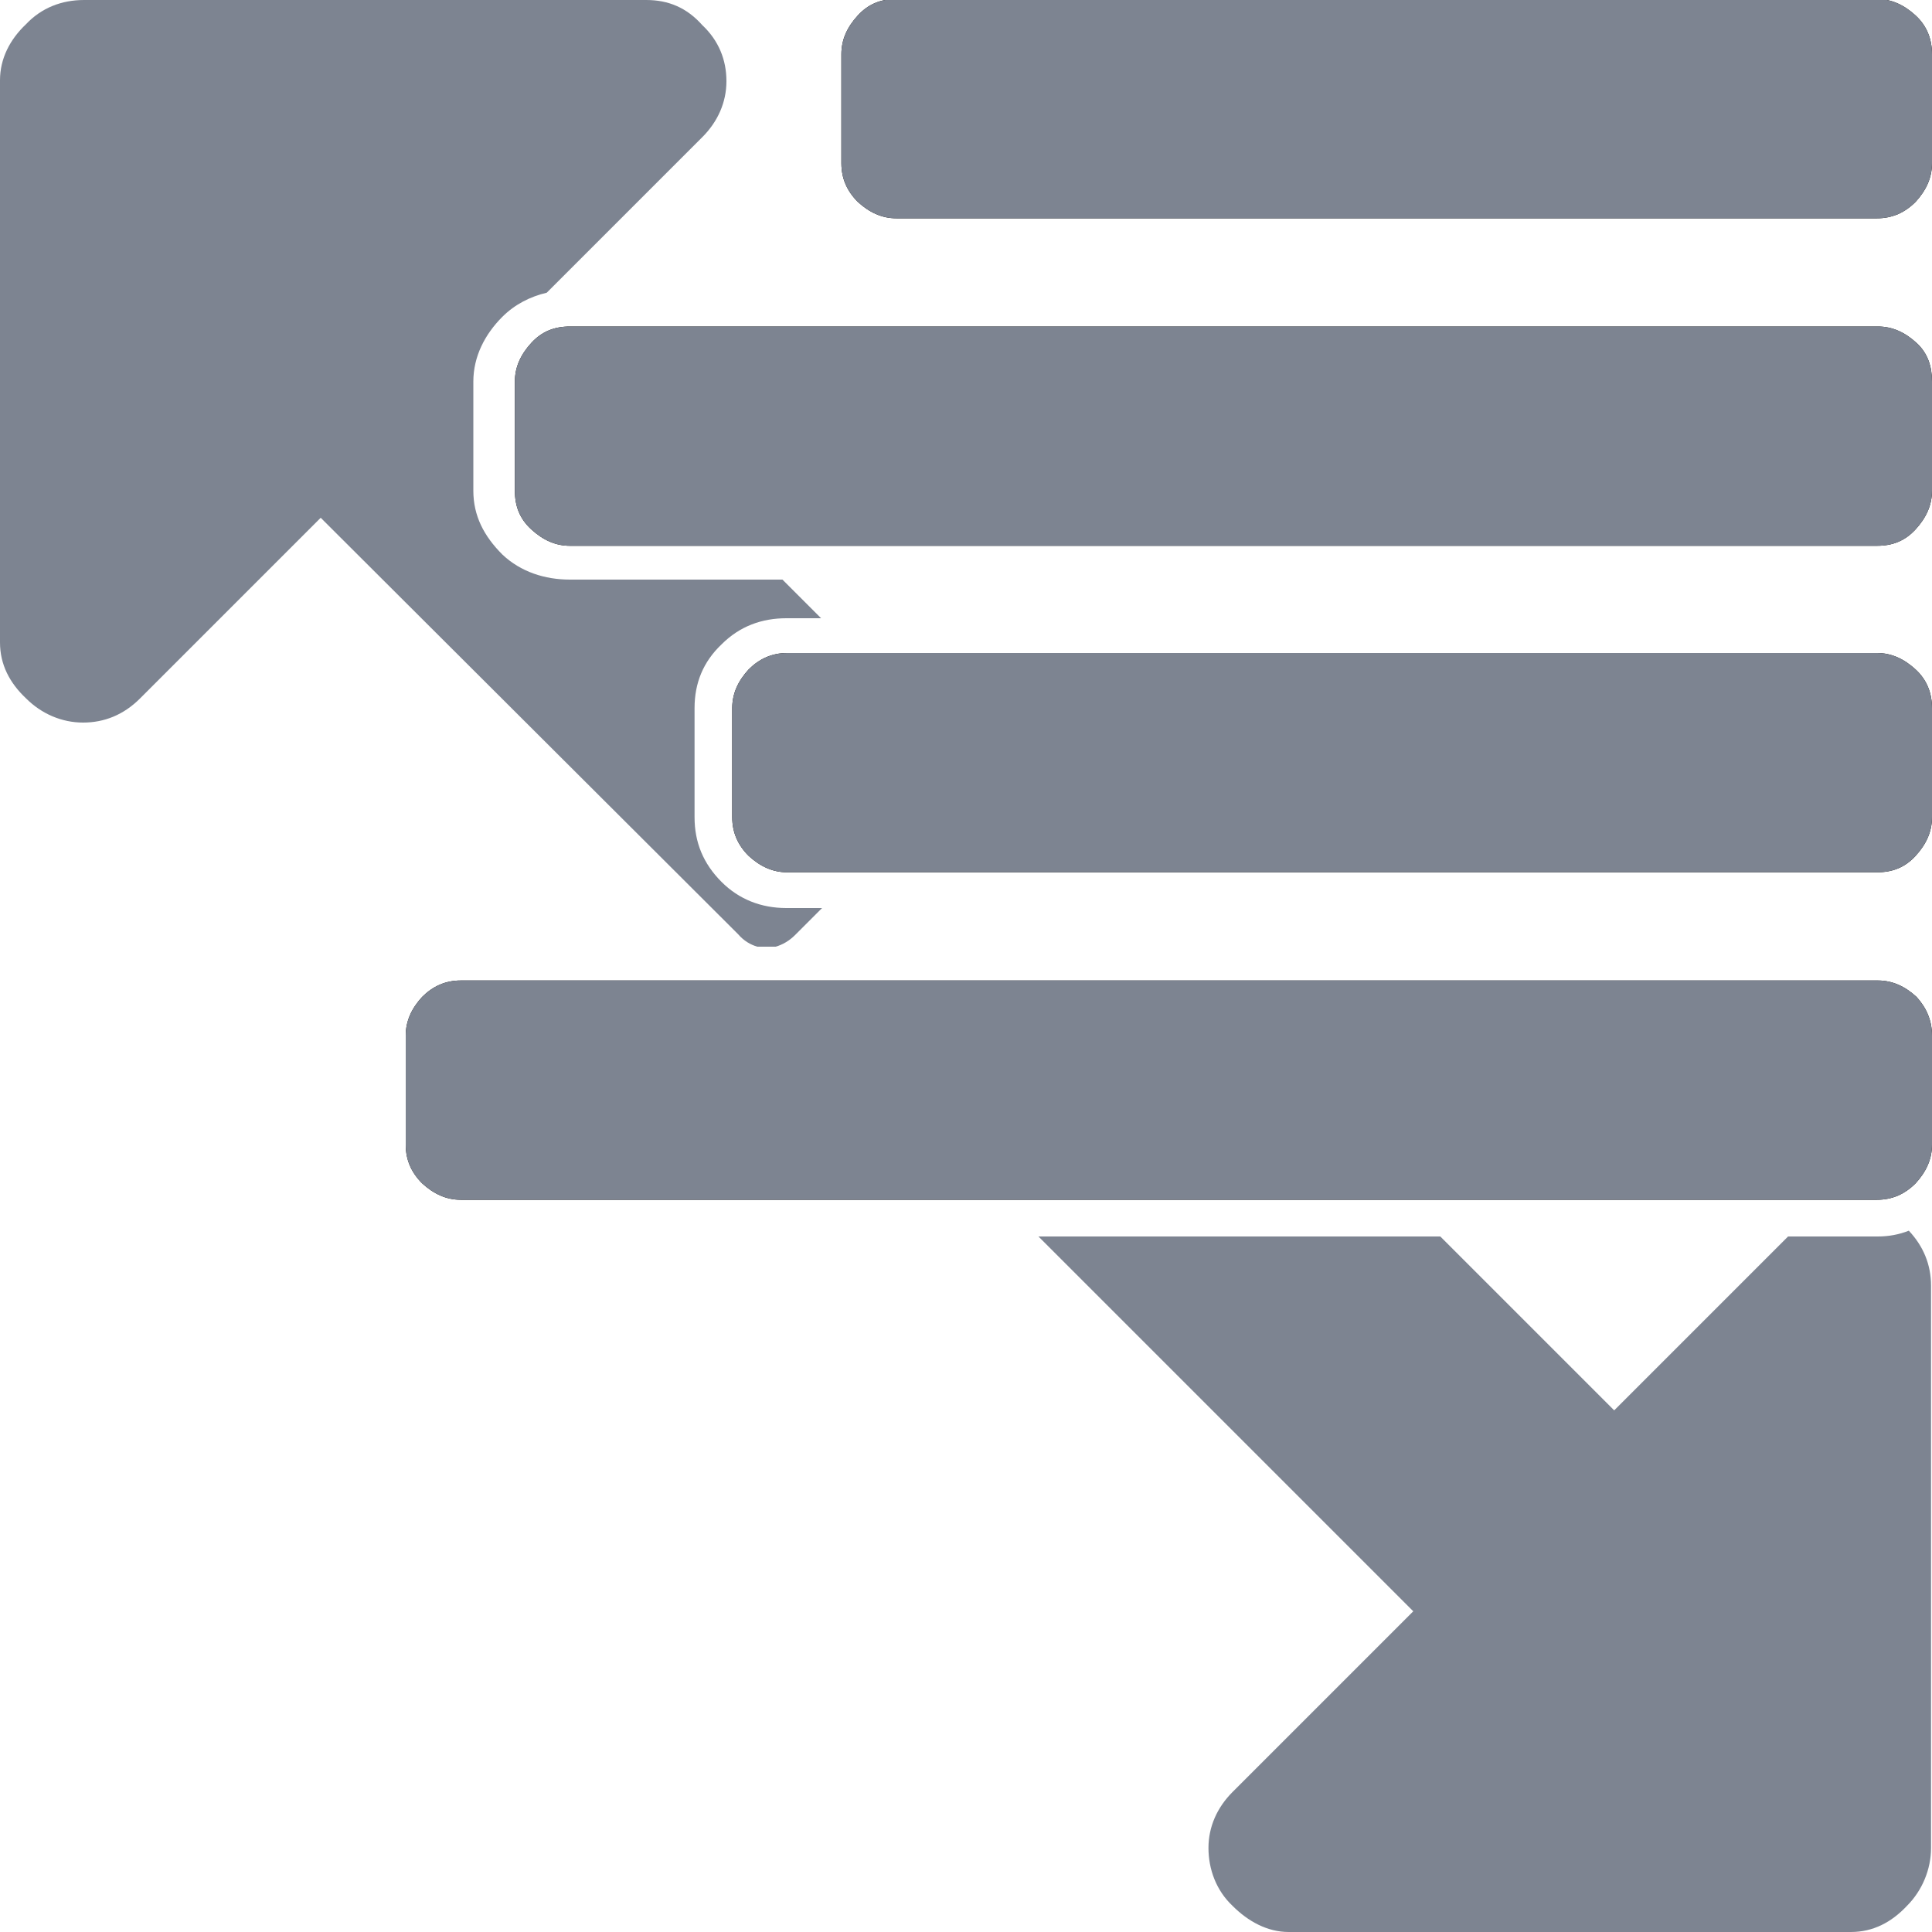
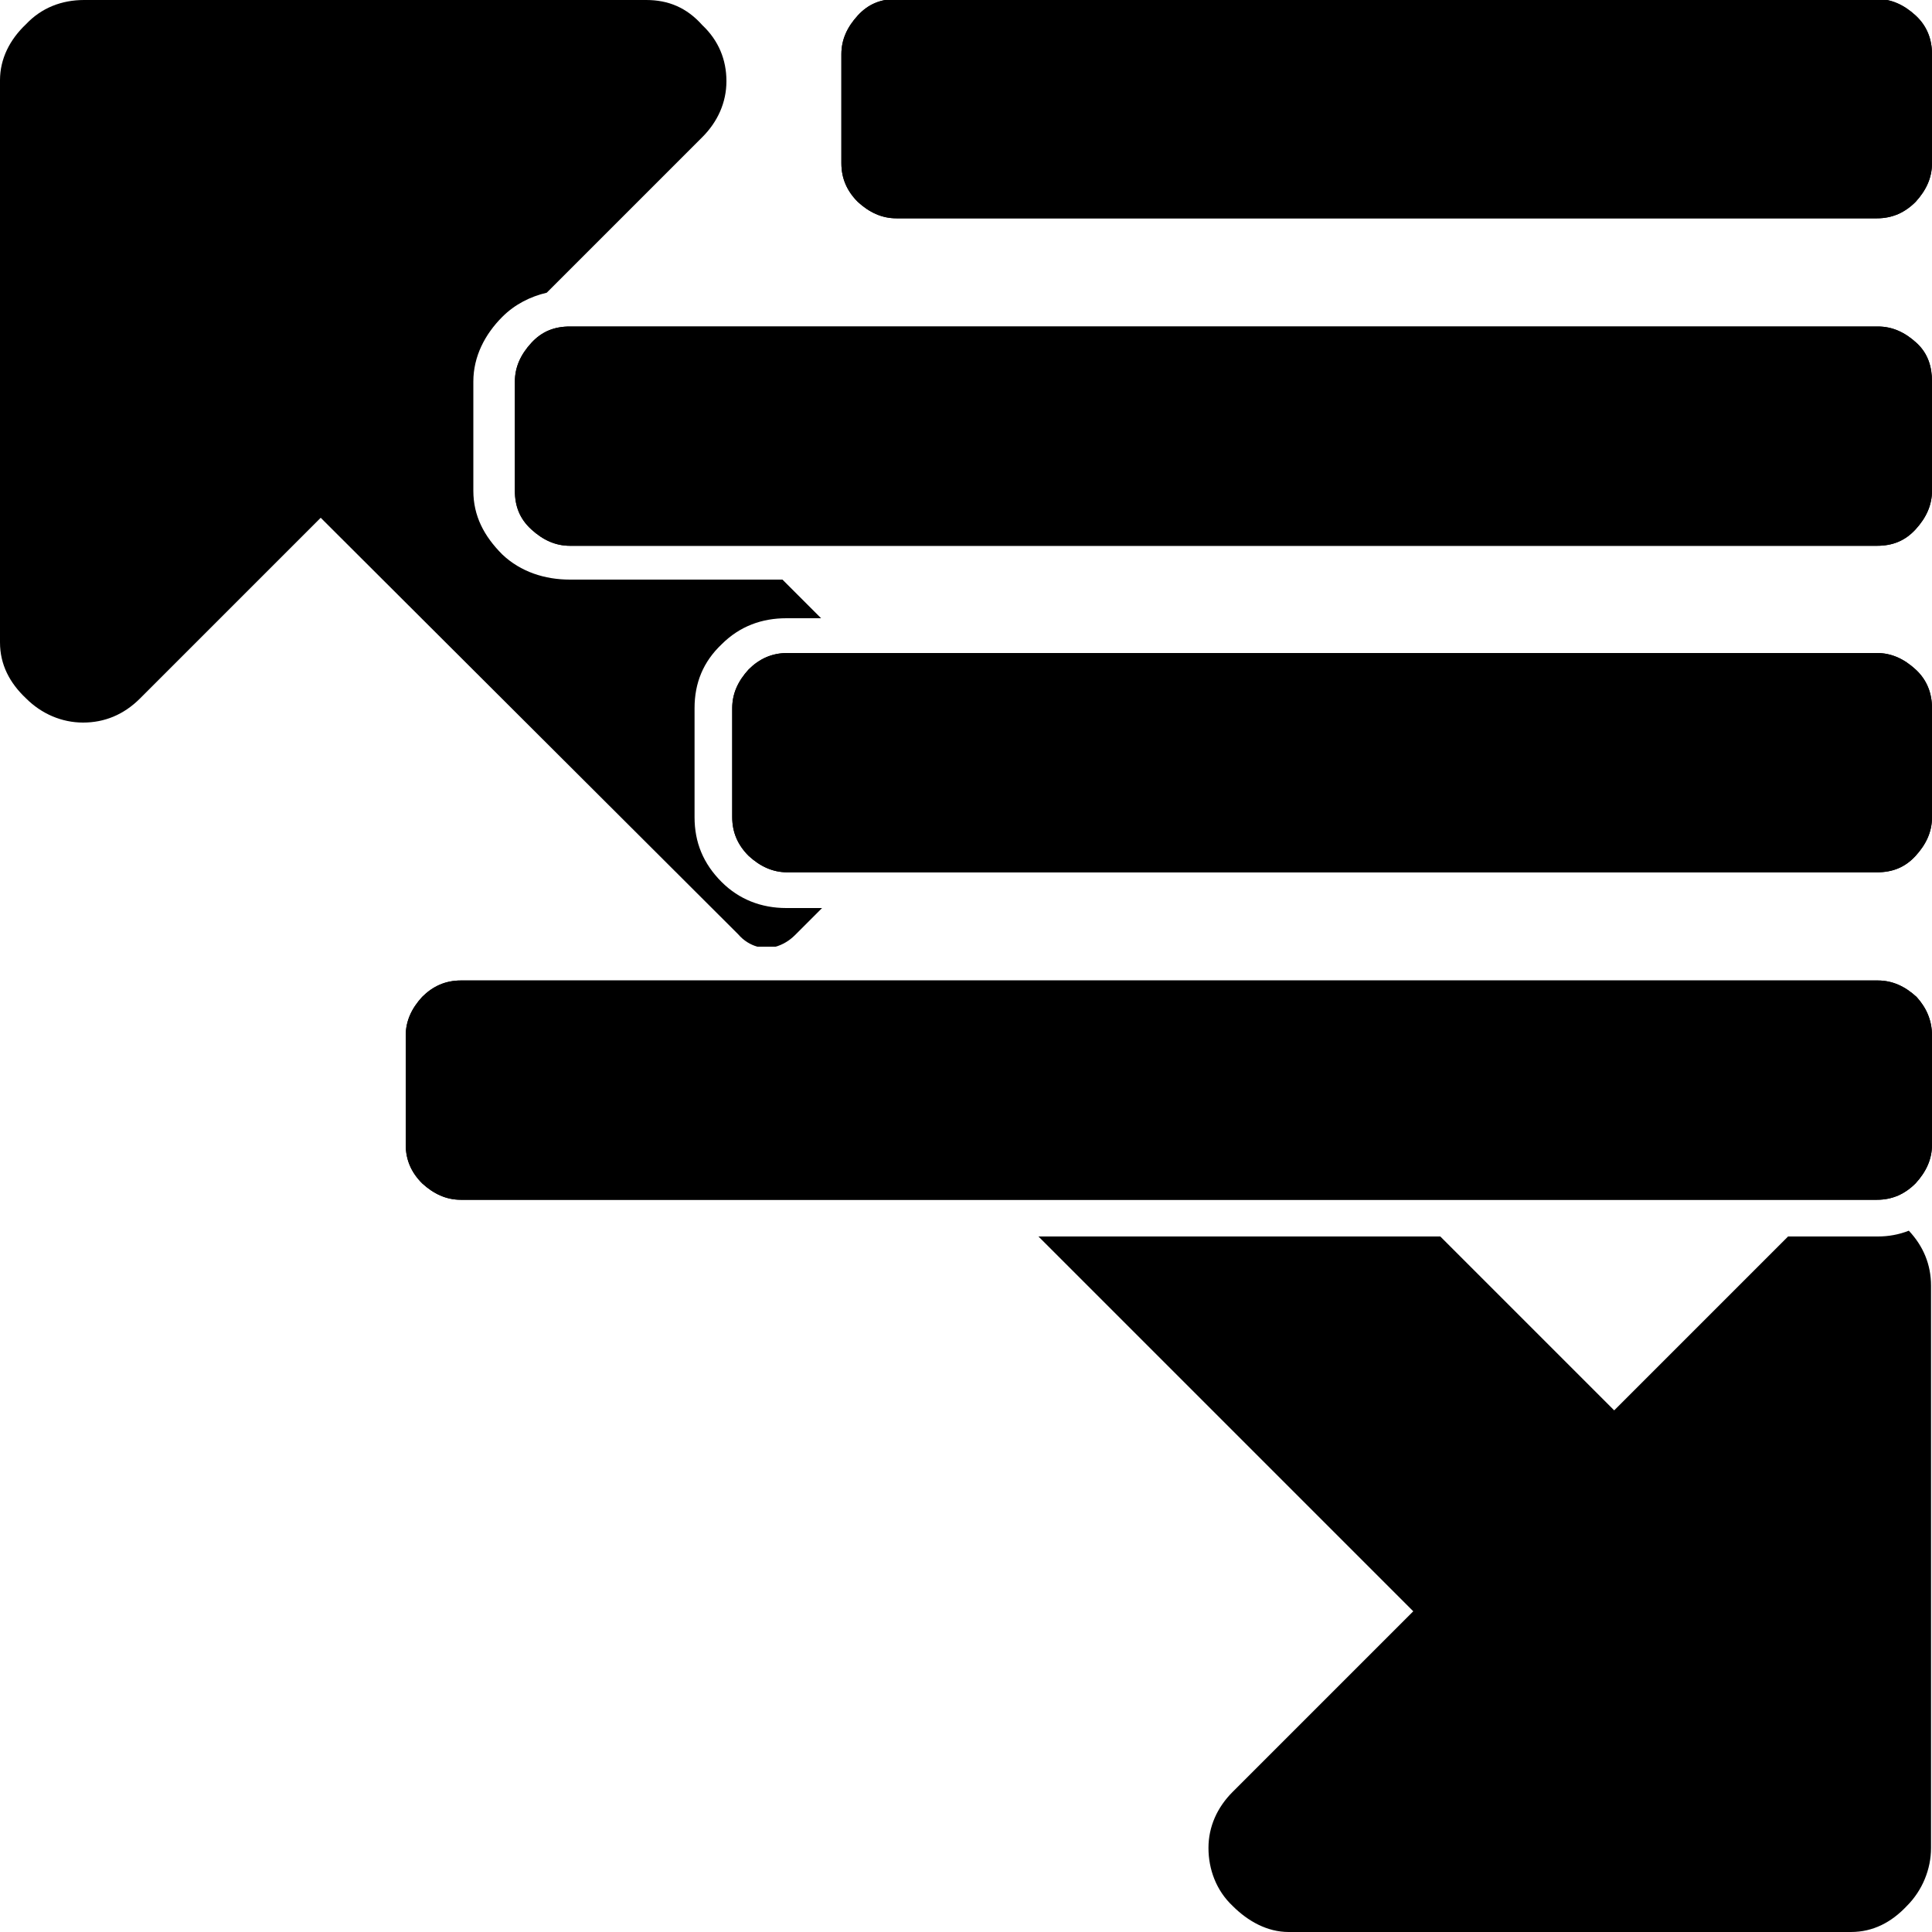
- <svg xmlns="http://www.w3.org/2000/svg" version="1.1" id="Ebene_1" x="0px" y="0px" viewBox="0 0 200 200" enable-background="new 0 0 200 200" xml:space="preserve">
-   <path d="M200,107.2v11.3c0,1.5-0.6,2.8-1.7,4c-1.1,1.1-2.4,1.7-4,1.7H47.7c-1.5,0-2.8-0.6-4-1.7c-1.1-1.1-1.7-2.4-1.7-4v-11.3  c0-1.5,0.6-2.8,1.7-4c1.1-1.1,2.4-1.7,4-1.7h146.7c1.5,0,2.8,0.6,4,1.7C199.4,104.3,200,105.6,200,107.2z M200,73.3v11.3  c0,1.5-0.6,2.8-1.7,4s-2.4,1.7-4,1.7H81.5c-1.5,0-2.8-0.6-4-1.7c-1.1-1.1-1.7-2.4-1.7-4V73.3c0-1.5,0.6-2.8,1.7-4  c1.1-1.1,2.4-1.7,4-1.7h112.8c1.5,0,2.8,0.6,4,1.7S200,71.8,200,73.3z M200,39.5v11.3c0,1.5-0.6,2.8-1.7,4s-2.4,1.7-4,1.7H59  c-1.5,0-2.8-0.6-4-1.7s-1.7-2.4-1.7-4V39.5c0-1.5,0.6-2.8,1.7-4s2.4-1.7,4-1.7h135.4c1.5,0,2.8,0.6,4,1.7S200,38,200,39.5z M200,5.6  v11.3c0,1.5-0.6,2.8-1.7,4c-1.1,1.1-2.4,1.7-4,1.7H92.8c-1.5,0-2.8-0.6-4-1.7c-1.1-1.1-1.7-2.4-1.7-4V5.6c0-1.5,0.6-2.8,1.7-4  s2.4-1.7,4-1.7h101.5c1.5,0,2.8,0.6,4,1.7S200,4.1,200,5.6z" />
+ <svg xmlns="http://www.w3.org/2000/svg" version="1.1" id="Ebene_1" x="0px" y="0px" viewBox="0 0 200 200" style="enable-background:new 0 0 200 200;" xml:space="preserve">
  <g>
-     <path fill="#7D8491" d="M78.4,98h1.9c0.7-0.2,1.4-0.6,2-1.2l2.8-2.8h-3.7c-2.6,0-4.9-0.9-6.7-2.7c-1.9-1.9-2.8-4.1-2.8-6.7V73.3   c0-2.6,0.9-4.8,2.8-6.6c1.9-1.9,4.2-2.7,6.7-2.7H85l-4-4H59c-2.6,0-5.1-0.8-7-2.6c-1.9-1.9-3-4-3-6.6V39.5c0-2.6,1.2-4.9,3-6.7   c1.3-1.3,2.9-2.1,4.6-2.5l16.1-16.1c1.6-1.6,2.5-3.6,2.5-5.8s-0.8-4.2-2.5-5.8C71.1,0.8,69.2,0,66.9,0H8.7c-2.3,0-4.4,0.8-6,2.5   C1,4.1,0,6.1,0,8.3v58.2c0,2.3,1,4.2,2.7,5.8c1.6,1.6,3.7,2.5,5.9,2.5s4.2-0.8,5.9-2.5l18.7-18.7l43.2,43.1   C77,97.4,77.7,97.8,78.4,98z" />
-     <path fill="#7D8491" d="M194.4,128h-9.3l-18,18l-18-18h-41.6l38.8,38.8l-18.7,18.7c-1.6,1.6-2.5,3.6-2.5,5.8s0.8,4.4,2.5,6   c1.6,1.6,3.6,2.7,5.8,2.7h58.2c2.3,0,4.2-1,5.8-2.7c1.6-1.6,2.5-3.8,2.5-6v-58.2c0-2.2-0.8-4.1-2.3-5.7   C196.6,127.8,195.5,128,194.4,128z" />
+     <path class="icon" d="M200,107.2v11.3c0,1.5-0.6,2.8-1.7,4c-1.1,1.1-2.4,1.7-4,1.7H47.7c-1.5,0-2.8-0.6-4-1.7c-1.1-1.1-1.7-2.4-1.7-4v-11.3     c0-1.5,0.6-2.8,1.7-4c1.1-1.1,2.4-1.7,4-1.7h146.7c1.5,0,2.8,0.6,4,1.7C199.4,104.3,200,105.6,200,107.2z M200,73.3v11.3     c0,1.5-0.6,2.8-1.7,4s-2.4,1.7-4,1.7H81.5c-1.5,0-2.8-0.6-4-1.7c-1.1-1.1-1.7-2.4-1.7-4V73.3c0-1.5,0.6-2.8,1.7-4     c1.1-1.1,2.4-1.7,4-1.7h112.8c1.5,0,2.8,0.6,4,1.7S200,71.8,200,73.3z M200,39.5v11.3c0,1.5-0.6,2.8-1.7,4s-2.4,1.7-4,1.7H59     c-1.5,0-2.8-0.6-4-1.7s-1.7-2.4-1.7-4V39.5c0-1.5,0.6-2.8,1.7-4s2.4-1.7,4-1.7h135.4c1.5,0,2.8,0.6,4,1.7S200,38,200,39.5z M200,5.6     v11.3c0,1.5-0.6,2.8-1.7,4c-1.1,1.1-2.4,1.7-4,1.7H92.8c-1.5,0-2.8-0.6-4-1.7c-1.1-1.1-1.7-2.4-1.7-4V5.6c0-1.5,0.6-2.8,1.7-4     s2.4-1.7,4-1.7h101.5c1.5,0,2.8,0.6,4,1.7S200,4.1,200,5.6z" />
+     <path class="icon" d="M78.4,98h1.9c0.7-0.2,1.4-0.6,2-1.2l2.8-2.8h-3.7c-2.6,0-4.9-0.9-6.7-2.7c-1.9-1.9-2.8-4.1-2.8-6.7V73.3     c0-2.6,0.9-4.8,2.8-6.6c1.9-1.9,4.2-2.7,6.7-2.7H85l-4-4H59c-2.6,0-5.1-0.8-7-2.6c-1.9-1.9-3-4-3-6.6V39.5c0-2.6,1.2-4.9,3-6.7     c1.3-1.3,2.9-2.1,4.6-2.5l16.1-16.1c1.6-1.6,2.5-3.6,2.5-5.8c0-2.2-0.8-4.2-2.5-5.8C71.1,0.8,69.2,0,66.9,0H8.7     c-2.3,0-4.4,0.8-6,2.5C1,4.1,0,6.1,0,8.3v58.2c0,2.3,1,4.2,2.7,5.8c1.6,1.6,3.7,2.5,5.9,2.5c2.2,0,4.2-0.8,5.9-2.5l18.7-18.7     l43.2,43.1C77,97.4,77.7,97.8,78.4,98z" />
+     <path class="icon" d="M194.4,128h-9.3l-18,18l-18-18h-41.6l38.8,38.8l-18.7,18.7c-1.6,1.6-2.5,3.6-2.5,5.8s0.8,4.4,2.5,6     c1.6,1.6,3.6,2.7,5.8,2.7h58.2c2.3,0,4.2-1,5.8-2.7c1.6-1.6,2.5-3.8,2.5-6v-58.2c0-2.2-0.8-4.1-2.3-5.7     C196.6,127.8,195.5,128,194.4,128z" />
+     <path class="icon" d="M198.3,1.6c-1.2-1.1-2.5-1.7-4-1.7H92.8c-1.6,0-2.9,0.5-4,1.7c-1.1,1.2-1.7,2.5-1.7,4v11.3     c0,1.6,0.6,2.9,1.7,4c1.2,1.1,2.5,1.7,4,1.7h101.5c1.6,0,2.9-0.6,4-1.7c1.1-1.2,1.7-2.5,1.7-4V5.6C200,4.1,199.5,2.7,198.3,1.6z" />
+     <path class="icon" d="M194.4,101.5H47.7c-1.6,0-2.9,0.6-4,1.7c-1.1,1.2-1.7,2.5-1.7,4v11.3c0,1.6,0.6,2.9,1.7,4     c1.2,1.1,2.5,1.7,4,1.7h146.6c1.6,0,2.9-0.6,4-1.7c1.1-1.2,1.7-2.5,1.7-4v-11.3c0-1.6-0.6-2.9-1.6-4     C197.2,102.1,195.9,101.5,194.4,101.5z" />
+     <path class="icon" d="M194.3,67.6H81.5c-1.6,0-2.9,0.6-4,1.7c-1.1,1.2-1.7,2.5-1.7,4v11.3c0,1.6,0.6,2.9,1.7,4     c1.2,1.1,2.5,1.7,4,1.7h112.8c1.6,0,2.9-0.5,4-1.7c1.1-1.2,1.7-2.5,1.7-4V73.3c0-1.5-0.5-2.9-1.7-4     C197.1,68.2,195.8,67.6,194.3,67.6z" />
+     <path class="icon" d="M194.4,33.8H59c-1.6,0-2.9,0.5-4,1.7s-1.7,2.5-1.7,4v11.3c0,1.6,0.5,2.9,1.7,4c1.2,1.1,2.5,1.7,4,1.7h135.3     c1.6,0,2.9-0.5,4-1.7c1.1-1.2,1.7-2.5,1.7-4V39.5c0-1.5-0.4-2.9-1.6-4C197.2,34.4,195.9,33.8,194.4,33.8z" />
  </g>
-   <path fill="#7D8491" d="M200,107.2v11.3c0,1.5-0.6,2.8-1.7,4c-1.1,1.1-2.4,1.7-4,1.7H47.7c-1.5,0-2.8-0.6-4-1.7  c-1.1-1.1-1.7-2.4-1.7-4v-11.3c0-1.5,0.6-2.8,1.7-4c1.1-1.1,2.4-1.7,4-1.7h146.7c1.5,0,2.8,0.6,4,1.7  C199.4,104.3,200,105.6,200,107.2z M200,73.3v11.3c0,1.5-0.6,2.8-1.7,4s-2.4,1.7-4,1.7H81.5c-1.5,0-2.8-0.6-4-1.7  c-1.1-1.1-1.7-2.4-1.7-4V73.3c0-1.5,0.6-2.8,1.7-4c1.1-1.1,2.4-1.7,4-1.7h112.8c1.5,0,2.8,0.6,4,1.7S200,71.8,200,73.3z M200,39.5  v11.3c0,1.5-0.6,2.8-1.7,4s-2.4,1.7-4,1.7H59c-1.5,0-2.8-0.6-4-1.7s-1.7-2.4-1.7-4V39.5c0-1.5,0.6-2.8,1.7-4s2.4-1.7,4-1.7h135.4  c1.5,0,2.8,0.6,4,1.7S200,38,200,39.5z M200,5.6v11.3c0,1.5-0.6,2.8-1.7,4c-1.1,1.1-2.4,1.7-4,1.7H92.8c-1.5,0-2.8-0.6-4-1.7  c-1.1-1.1-1.7-2.4-1.7-4V5.6c0-1.5,0.6-2.8,1.7-4s2.4-1.7,4-1.7h101.5c1.5,0,2.8,0.6,4,1.7S200,4.1,200,5.6z" />
</svg>
